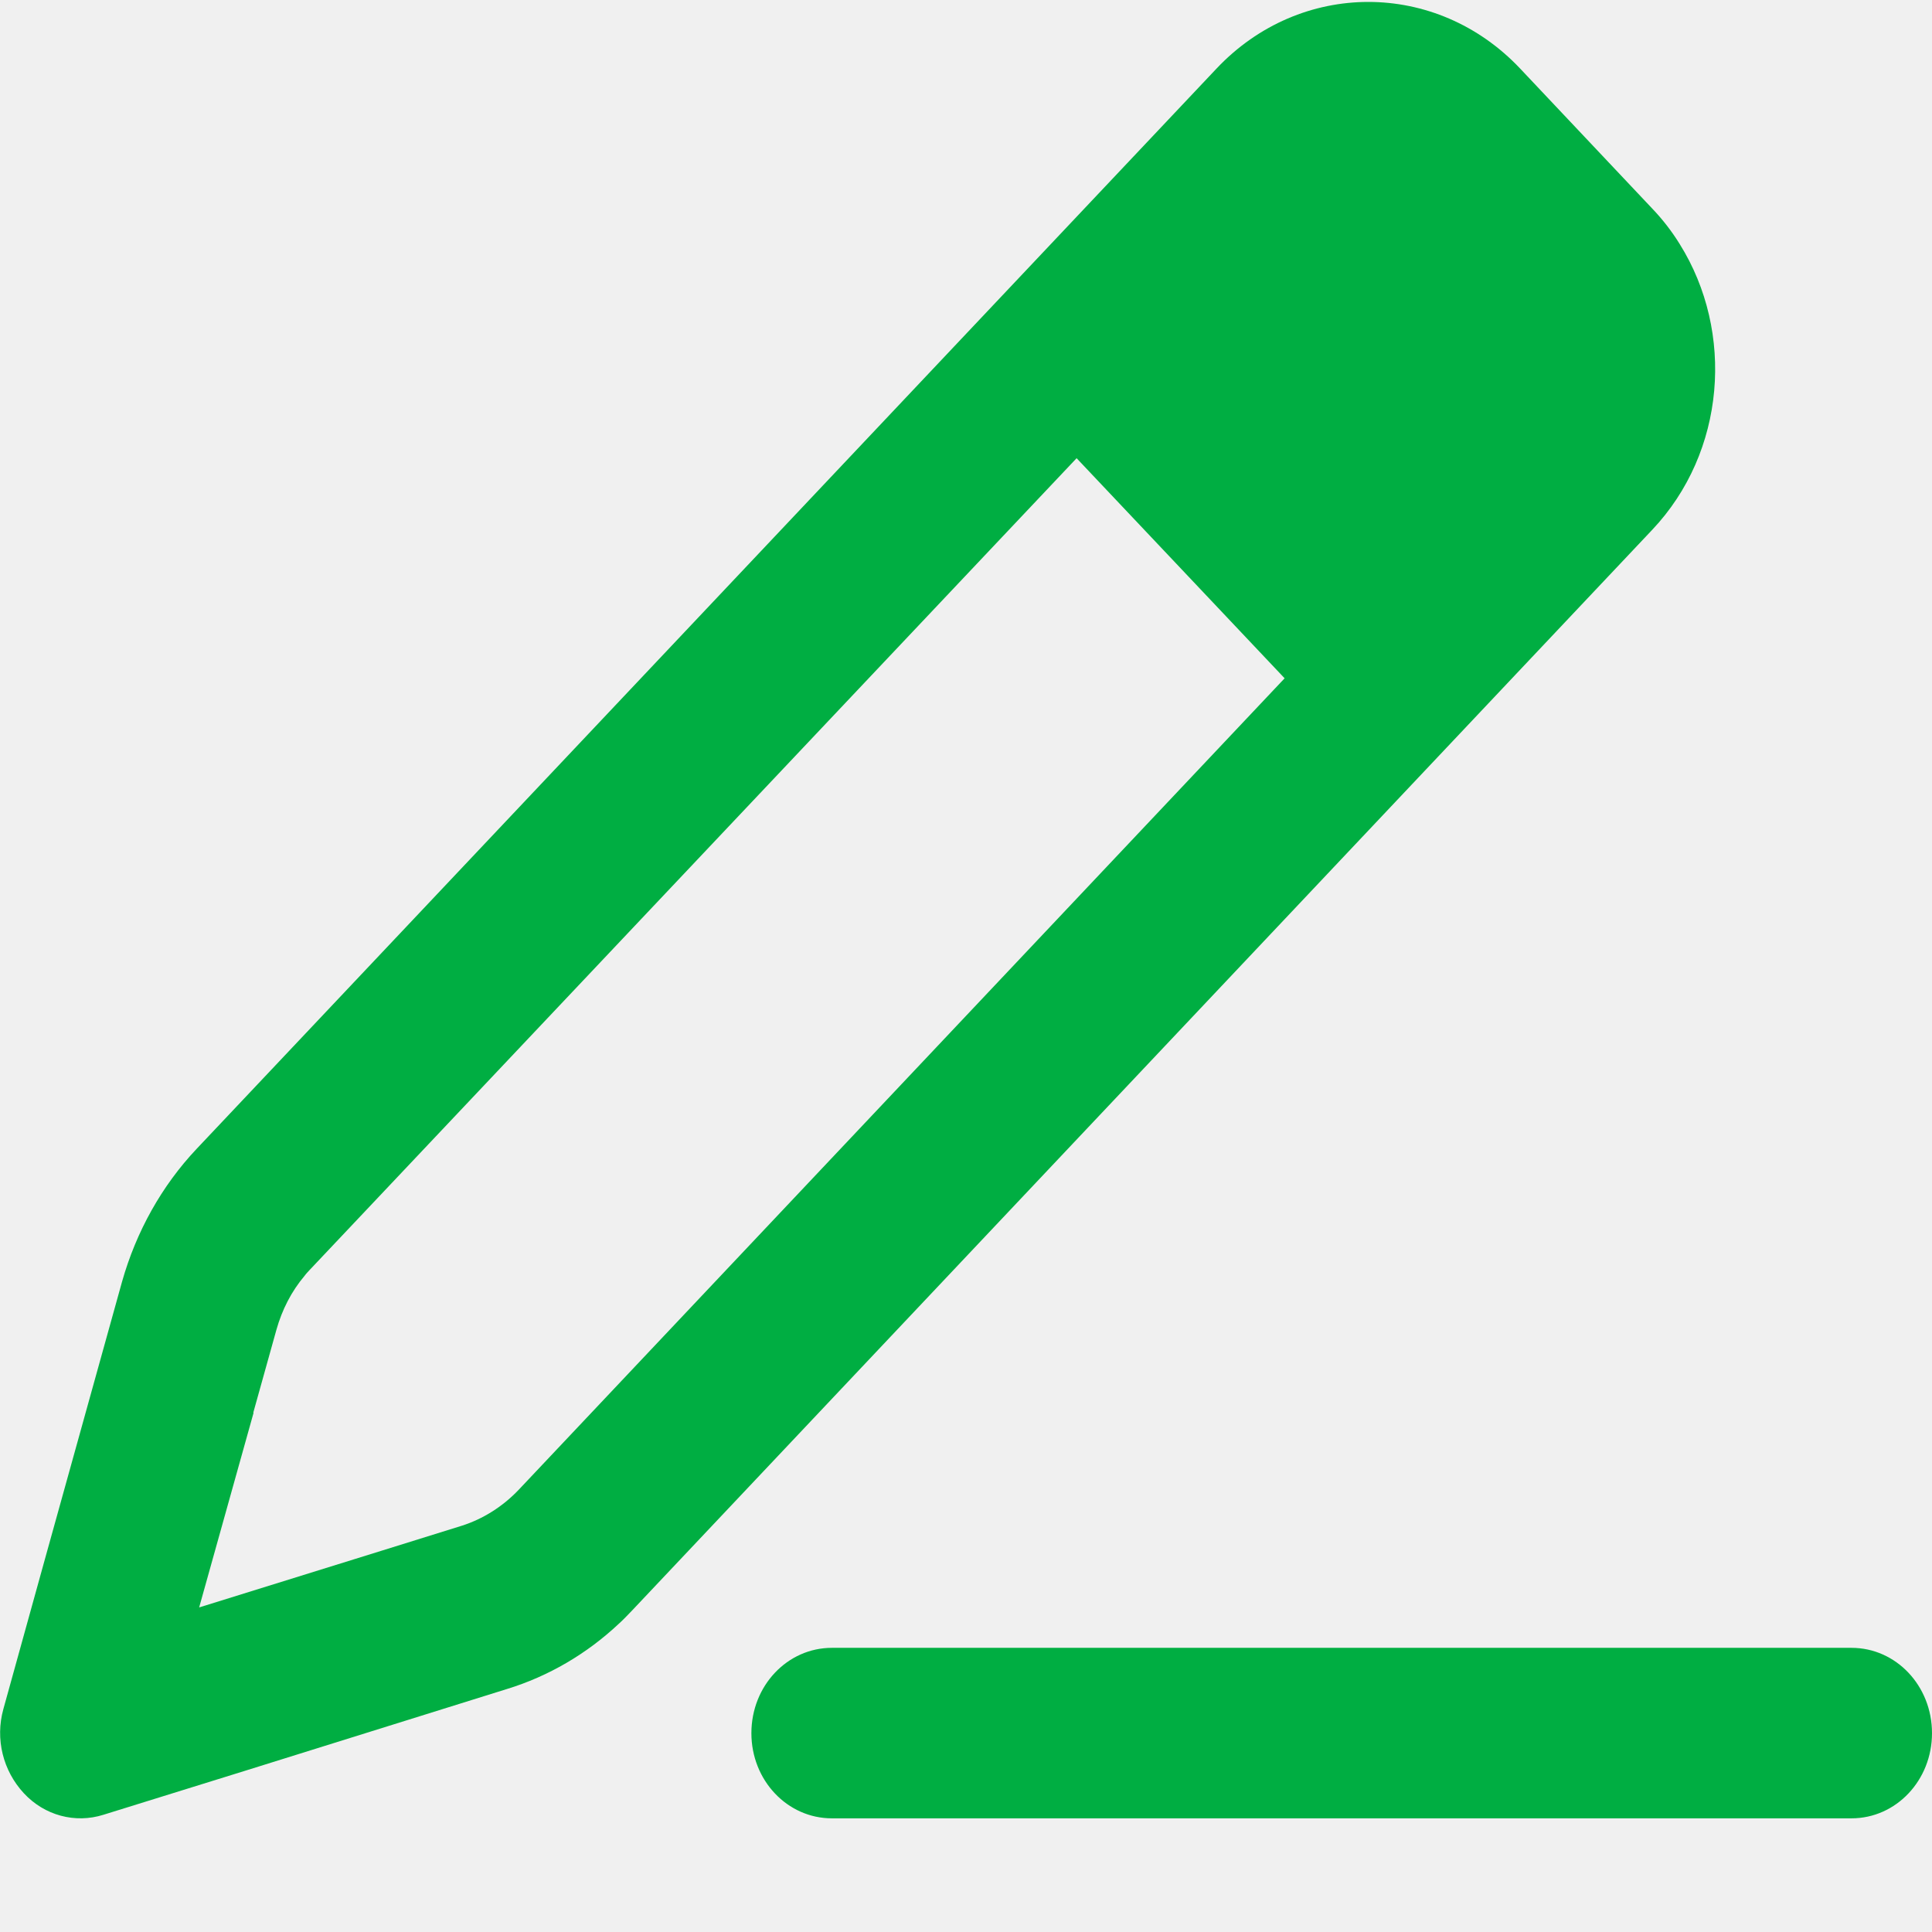
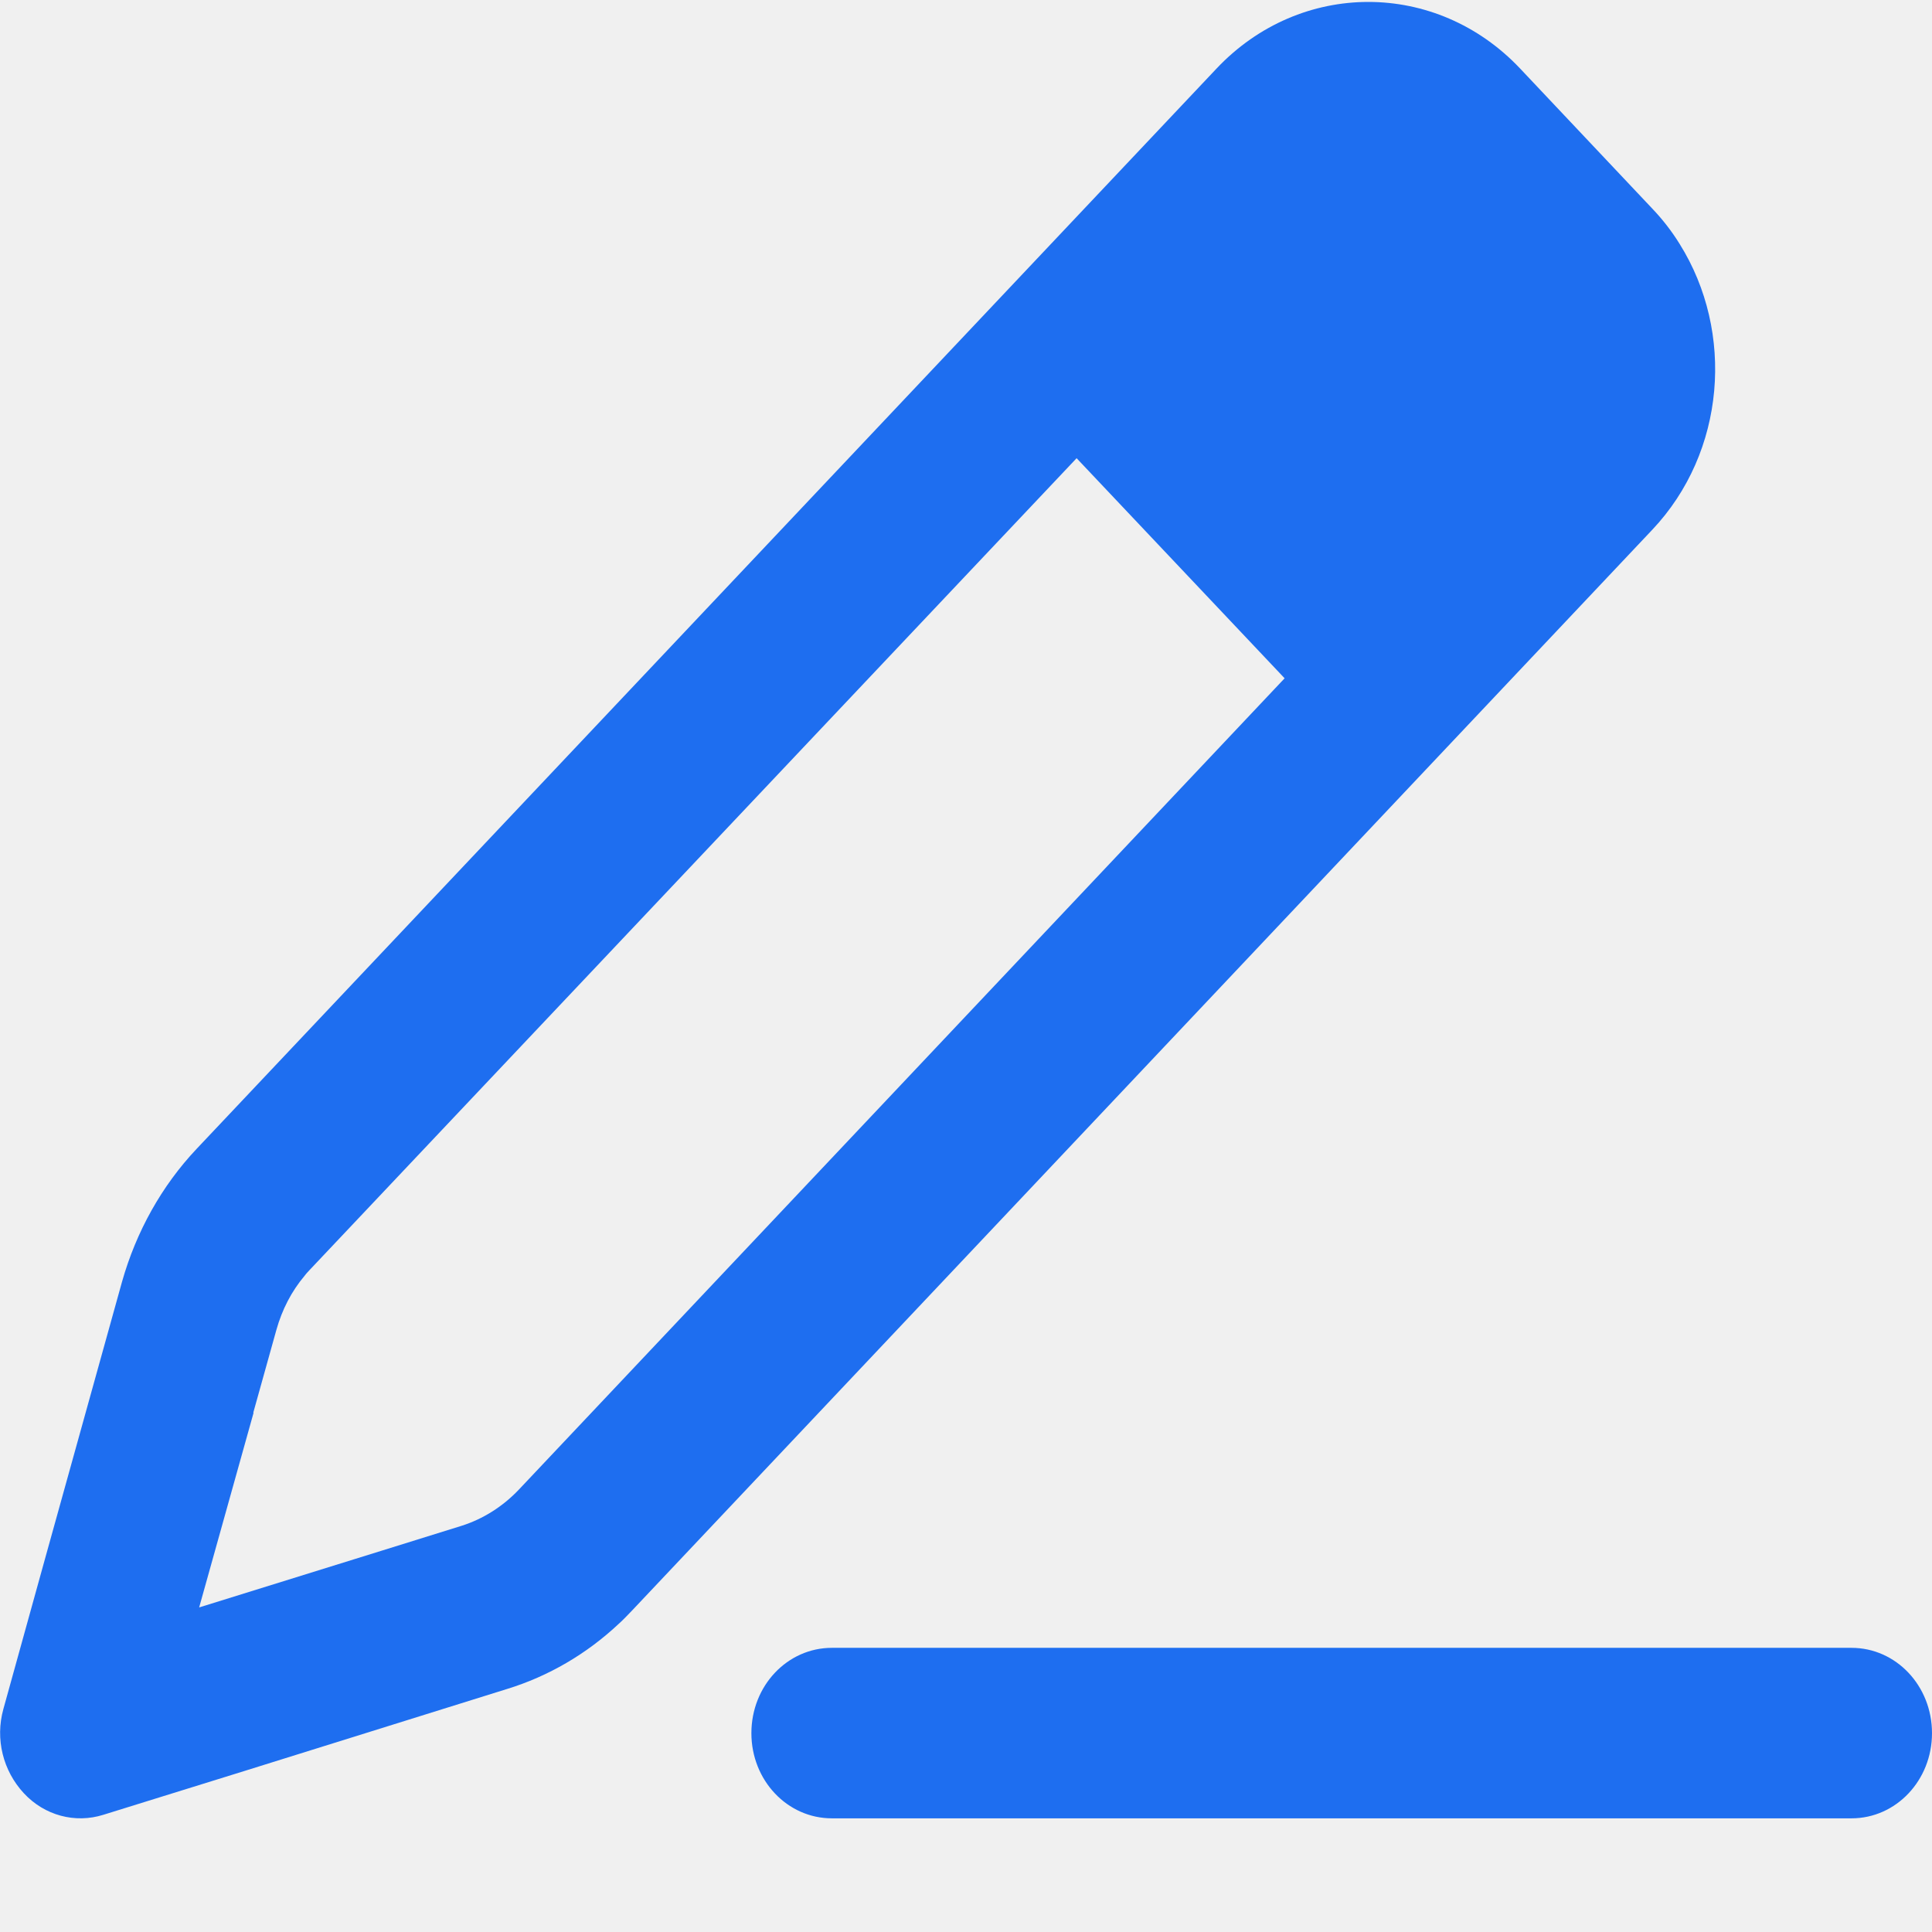
<svg xmlns="http://www.w3.org/2000/svg" width="12" height="12" viewBox="0 0 12 12" fill="none">
  <g clip-path="url(#clip0_1735_5286)">
-     <path d="M0.279 9.684L0.758 7.961C0.846 7.65 1.004 7.366 1.221 7.136L7.556 0.426C8.077 -0.126 8.921 -0.126 9.442 0.426L10.262 1.295C10.327 1.363 10.385 1.438 10.433 1.516C10.775 2.063 10.719 2.808 10.262 3.291L3.927 10.002C3.9 10.03 3.873 10.059 3.844 10.085C3.644 10.273 3.406 10.412 3.148 10.491L1.521 10.999L0.642 11.272C0.467 11.327 0.277 11.277 0.148 11.138C0.019 10.999 -0.031 10.802 0.021 10.615L0.279 9.684ZM1.575 8.775L1.237 9.984L2.379 9.629L2.867 9.477C3 9.435 3.123 9.357 3.221 9.254L7.979 4.213L6.687 2.846L1.927 7.884C1.915 7.897 1.902 7.91 1.892 7.924C1.81 8.021 1.752 8.135 1.717 8.259L1.573 8.775H1.575ZM5.167 10.235H11.5C11.777 10.235 12 10.471 12 10.765C12 11.058 11.777 11.294 11.5 11.294H5.167C4.89 11.294 4.667 11.058 4.667 10.765C4.667 10.471 4.89 10.235 5.167 10.235Z" fill="#00AE42" />
+     <path d="M0.279 9.684L0.758 7.961C0.846 7.65 1.004 7.366 1.221 7.136L7.556 0.426C8.077 -0.126 8.921 -0.126 9.442 0.426L10.262 1.295C10.327 1.363 10.385 1.438 10.433 1.516C10.775 2.063 10.719 2.808 10.262 3.291L3.927 10.002C3.9 10.03 3.873 10.059 3.844 10.085C3.644 10.273 3.406 10.412 3.148 10.491L1.521 10.999L0.642 11.272C0.467 11.327 0.277 11.277 0.148 11.138C0.019 10.999 -0.031 10.802 0.021 10.615L0.279 9.684ZM1.575 8.775L1.237 9.984L2.379 9.629L2.867 9.477C3 9.435 3.123 9.357 3.221 9.254L7.979 4.213L6.687 2.846L1.927 7.884C1.915 7.897 1.902 7.91 1.892 7.924C1.81 8.021 1.752 8.135 1.717 8.259L1.573 8.775H1.575ZM5.167 10.235H11.5C11.777 10.235 12 10.471 12 10.765C12 11.058 11.777 11.294 11.5 11.294H5.167C4.89 11.294 4.667 11.058 4.667 10.765C4.667 10.471 4.89 10.235 5.167 10.235Z" fill="#1E6EF0" />
  </g>
  <defs>
    <clipPath id="clip0_1735_5286">
      <rect width="12" height="11.294" fill="white" />
    </clipPath>
  </defs>
</svg>
